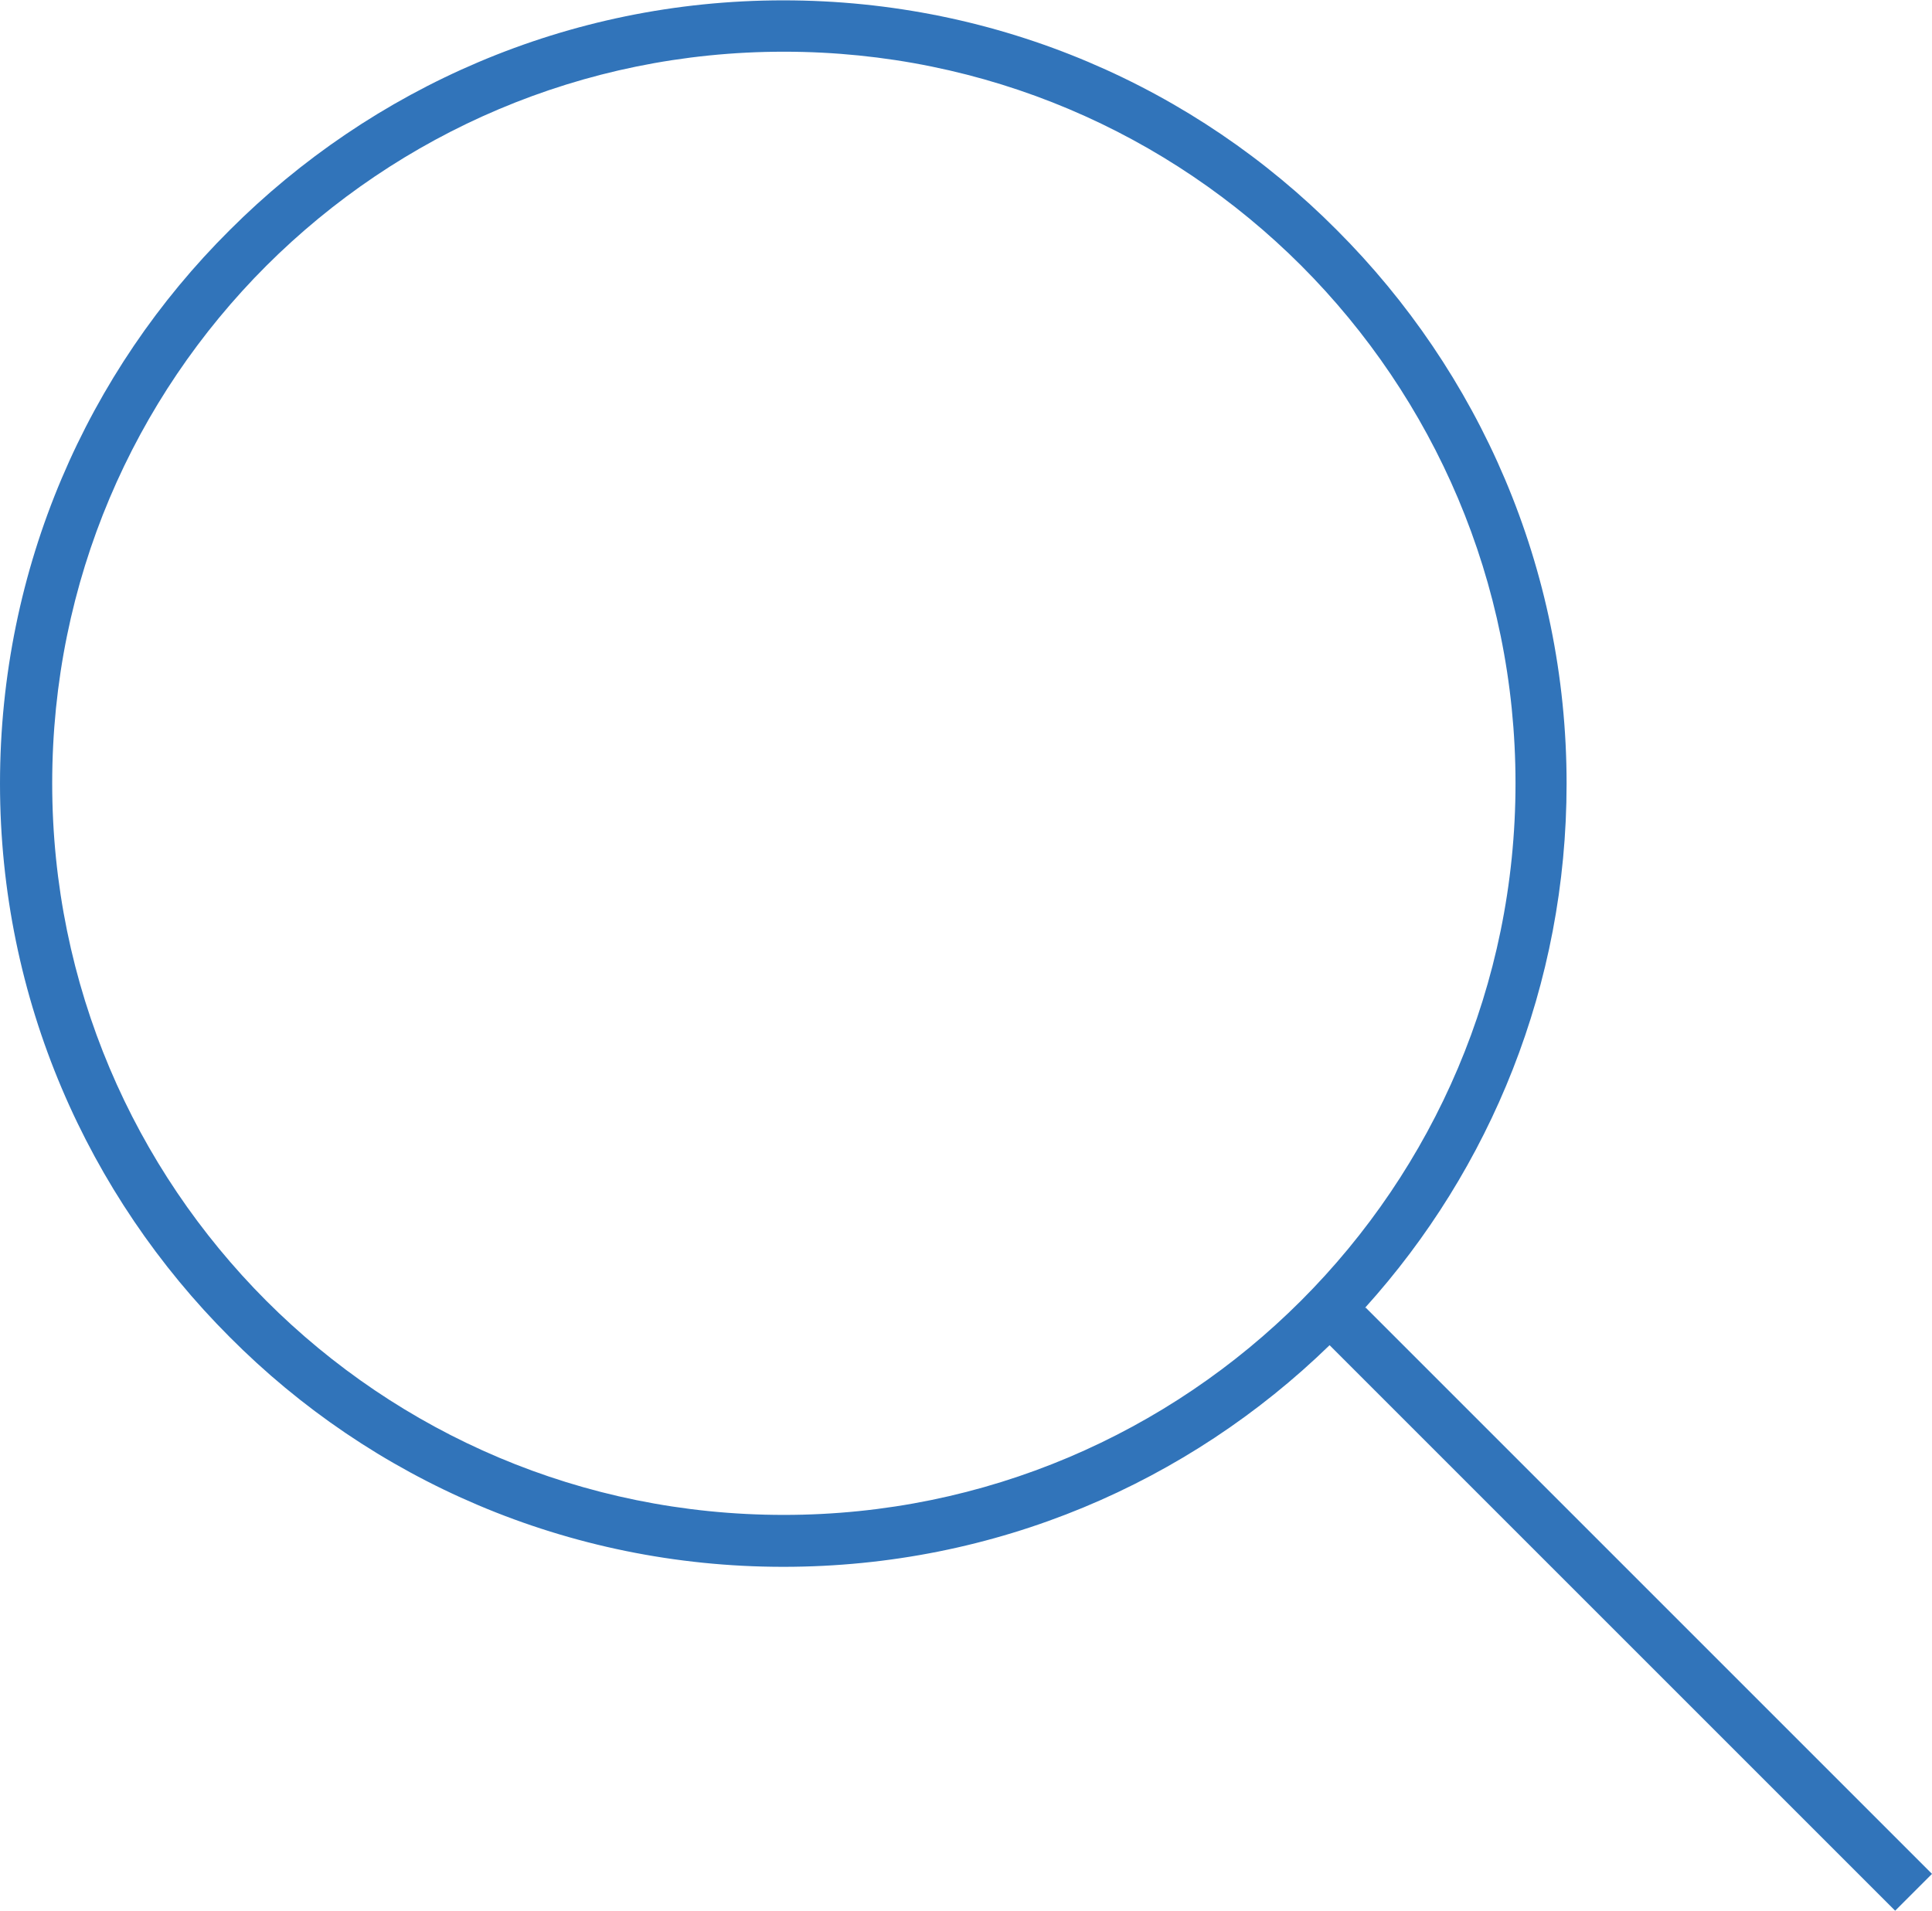
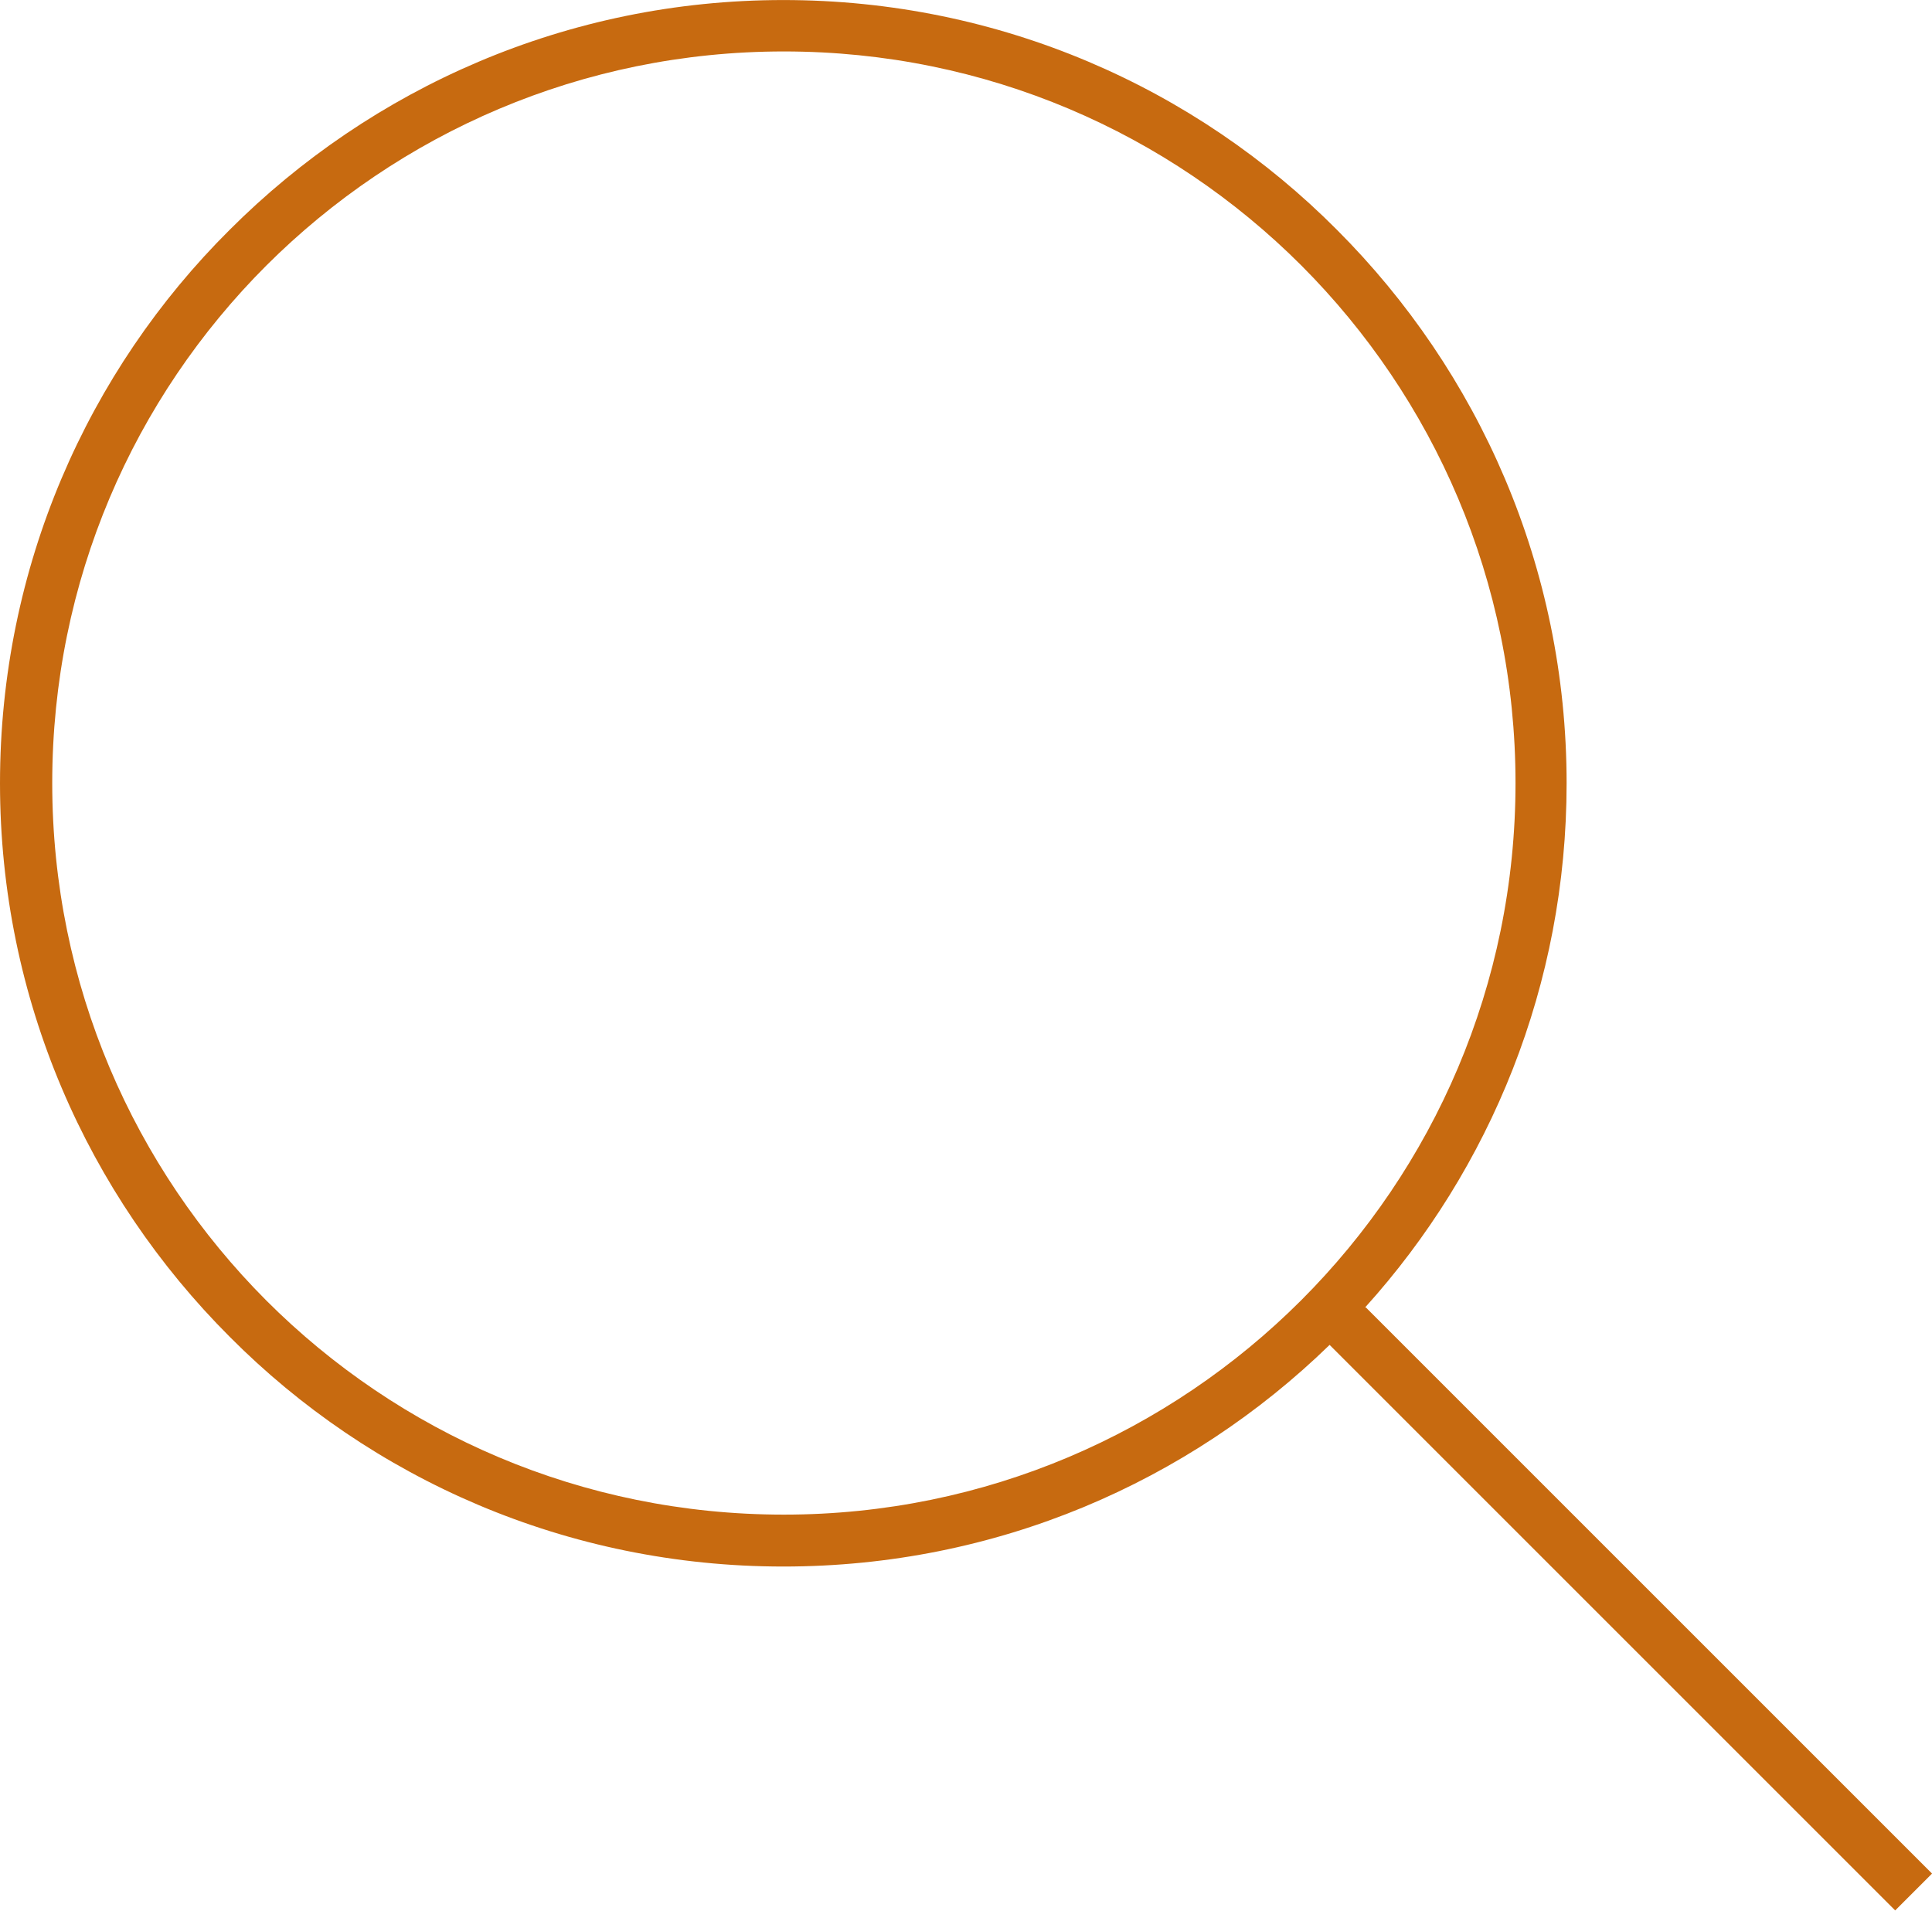
- <svg xmlns="http://www.w3.org/2000/svg" xml:space="preserve" width="5.426mm" height="5.366mm" version="1.1" style="shape-rendering:geometricPrecision; text-rendering:geometricPrecision; image-rendering:optimizeQuality; fill-rule:evenodd; clip-rule:evenodd" viewBox="0 0 69.21 68.44">
+ <svg xmlns="http://www.w3.org/2000/svg" xml:space="preserve" width="5.426mm" height="5.366mm" version="1.1" style="shape-rendering:geometricPrecision; text-rendering:geometricPrecision; image-rendering:optimizeQuality; fill-rule:evenodd; clip-rule:evenodd" viewBox="0 0 542.6 536.56">
  <defs>
    <style type="text/css">
   
-     .fil0 {fill:#3174BA;fill-rule:nonzero}
+     .fil0 {fill:#C76A10;fill-rule:nonzero}
   
  </style>
  </defs>
  <g id="Camada_x0020_1">
    <g id="_2173485395120">
-       <path class="fil0" d="M28.08 54.27c14.46,0 26.21,-11.73 26.21,-26.21 0,-7.24 -2.93,-13.79 -7.67,-18.54 -4.75,-4.75 -11.29,-7.67 -18.54,-7.67 -7.24,0 -13.79,2.93 -18.54,7.67 -4.75,4.75 -7.67,11.29 -7.67,18.54 0,7.24 2.93,13.79 7.67,18.54 4.75,4.75 11.29,7.67 18.54,7.67zm20.84 -7.43l20.29 20.29 -1.32 1.32 -20.26 -20.26c-5.06,4.92 -11.94,7.94 -19.57,7.94 -7.75,0 -14.77,-3.14 -19.83,-8.23 -5.08,-5.08 -8.23,-12.09 -8.23,-19.83 0,-7.75 3.14,-14.77 8.23,-19.83 5.08,-5.08 12.09,-8.23 19.83,-8.23 7.75,0 14.77,3.14 19.83,8.23 5.08,5.08 8.23,12.09 8.23,19.83 0,7.22 -2.73,13.81 -7.22,18.78l0.02 0z" />
+       <path class="fil0" d="M220.15 425.39c113.37,0 205.48,-91.96 205.48,-205.48 0,-56.76 -22.97,-108.11 -60.13,-145.35 -37.24,-37.24 -88.51,-60.13 -145.35,-60.13 -56.76,0 -108.11,22.97 -145.35,60.13 -37.24,37.24 -60.13,88.51 -60.13,145.35 0,56.76 22.97,108.11 60.13,145.35 37.24,37.24 88.51,60.13 145.35,60.13zm163.39 -58.25l159.07 159.07 -10.35 10.35 -158.84 -158.84c-39.67,38.57 -93.61,62.25 -153.43,62.25 -60.76,0 -115.8,-24.62 -155.47,-64.52 -39.83,-39.83 -64.52,-94.78 -64.52,-155.47 0,-60.76 24.62,-115.8 64.52,-155.47 39.83,-39.83 94.78,-64.52 155.47,-64.52 60.76,0 115.8,24.62 155.47,64.52 39.83,39.83 64.52,94.78 64.52,155.47 0,56.6 -21.4,108.27 -56.6,147.23l0.16 0 0 -0.07z" />
    </g>
  </g>
</svg>
